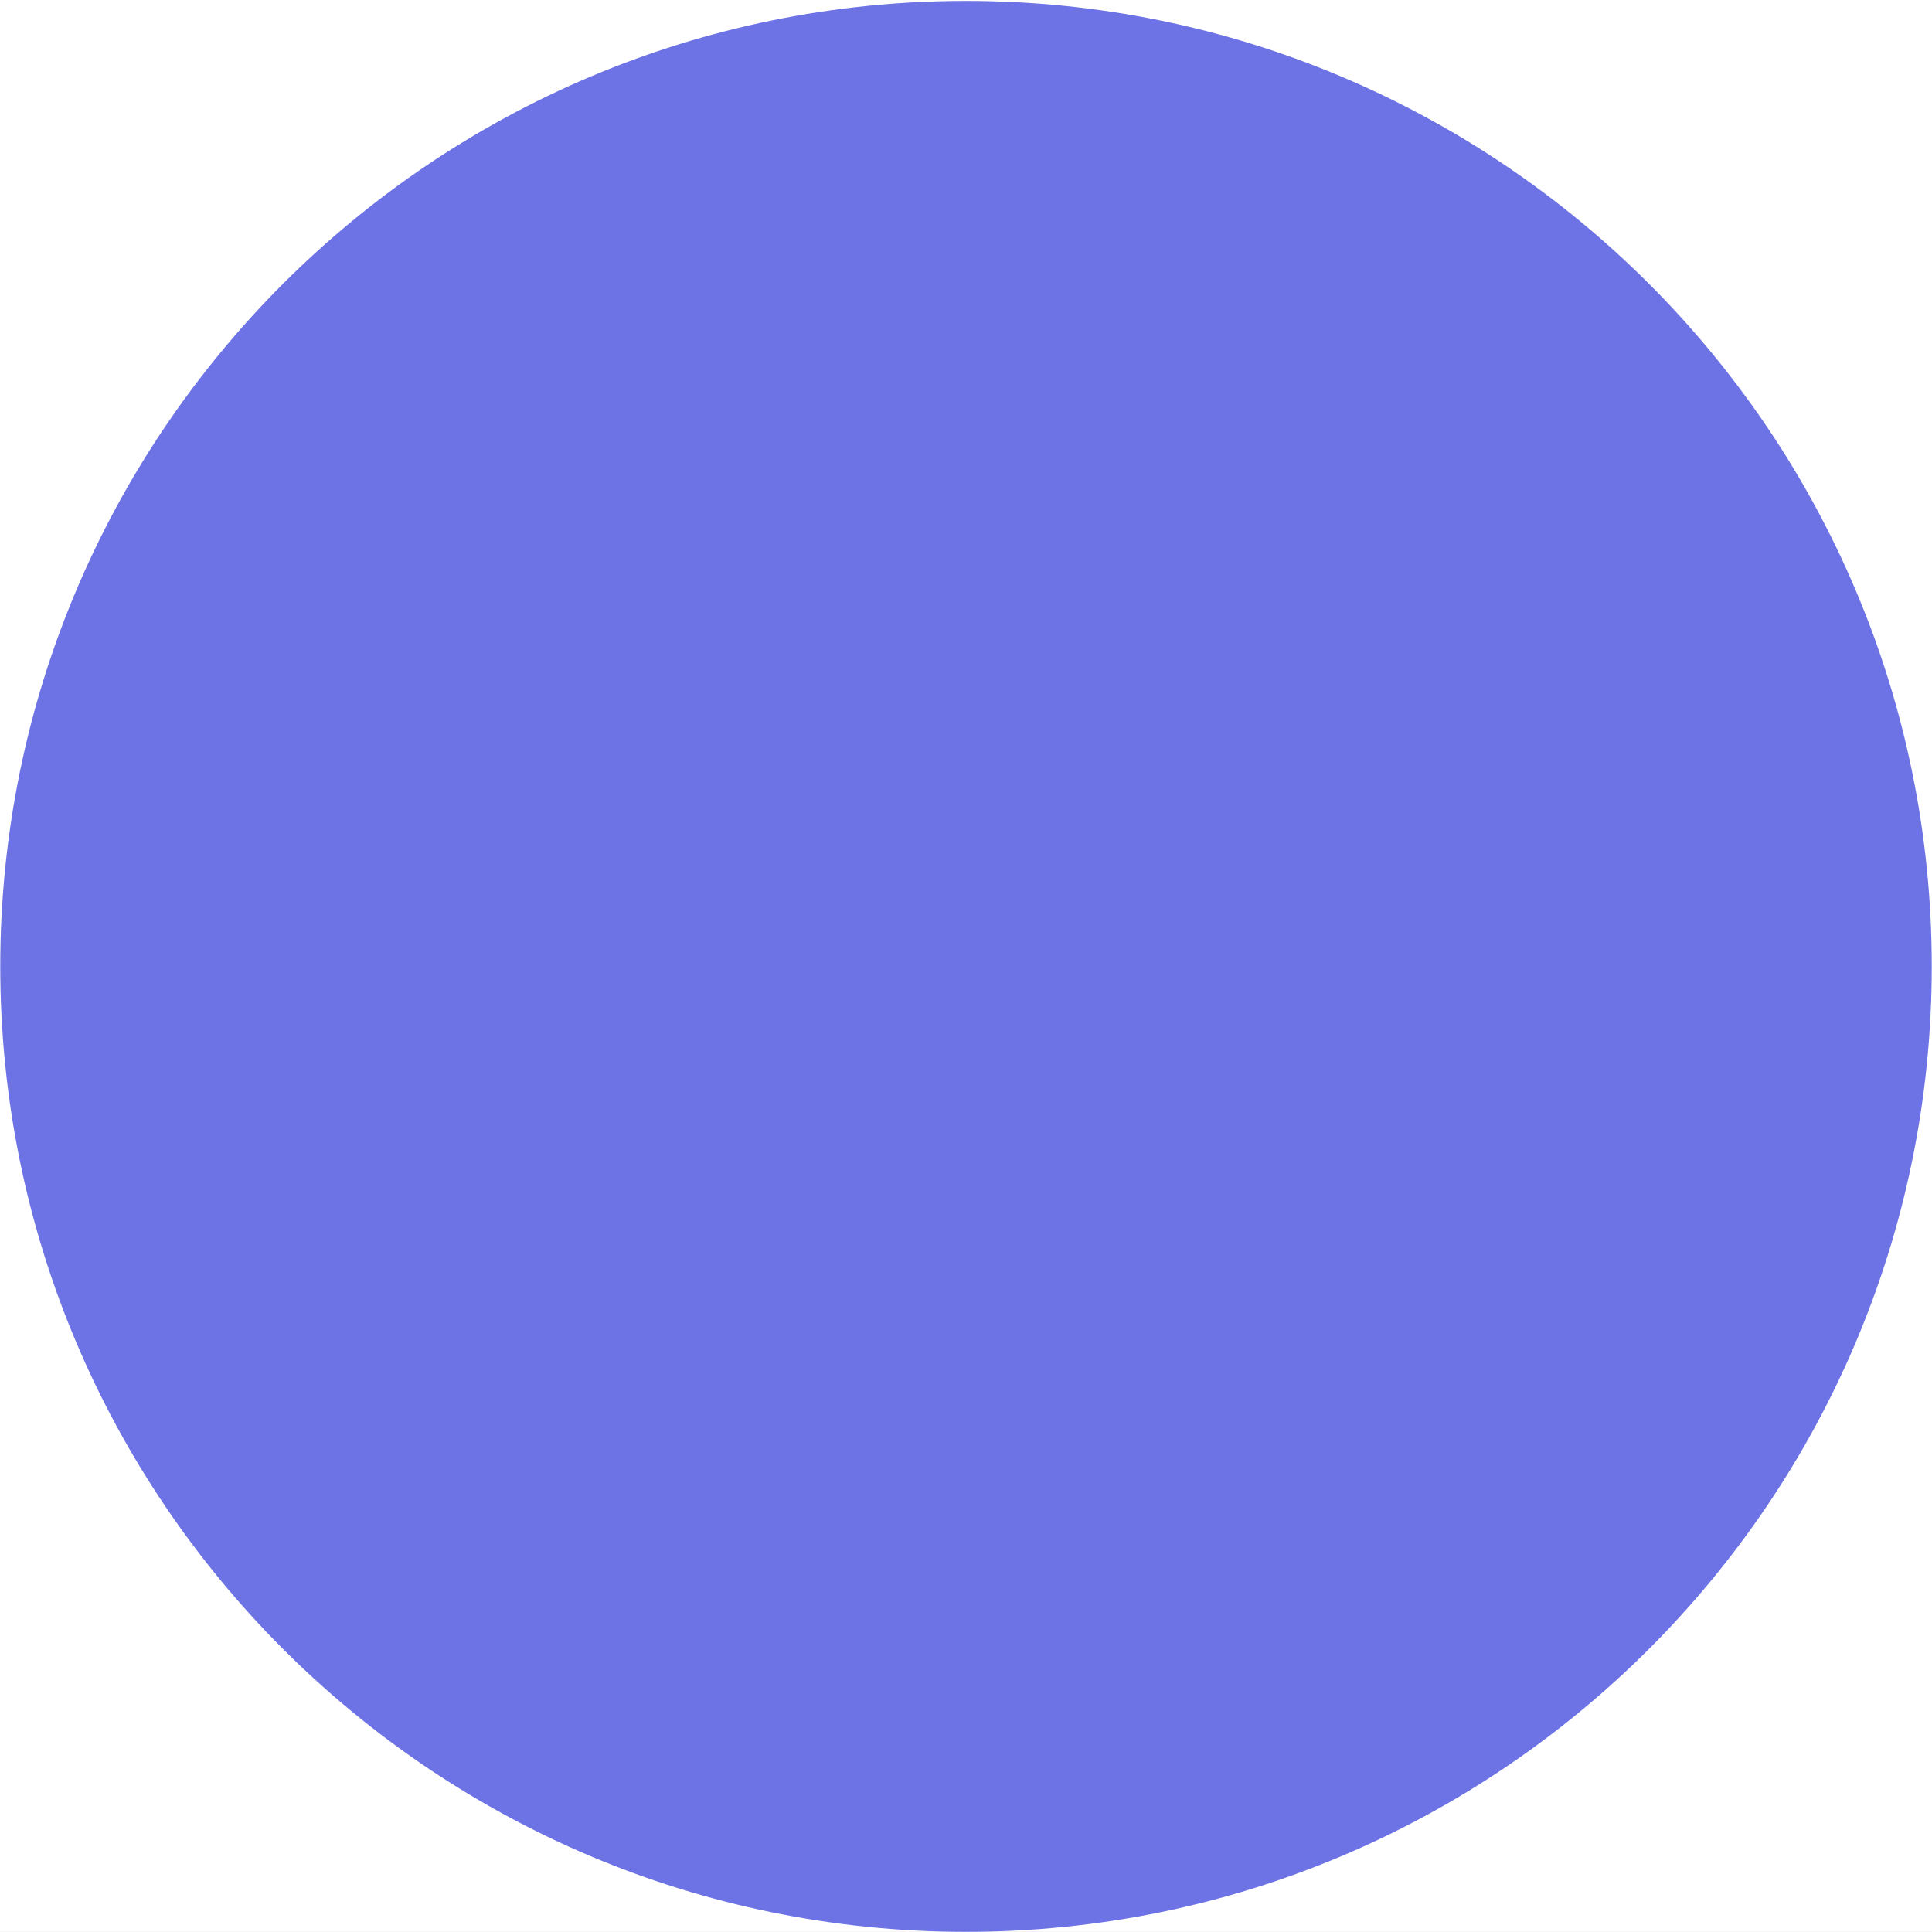
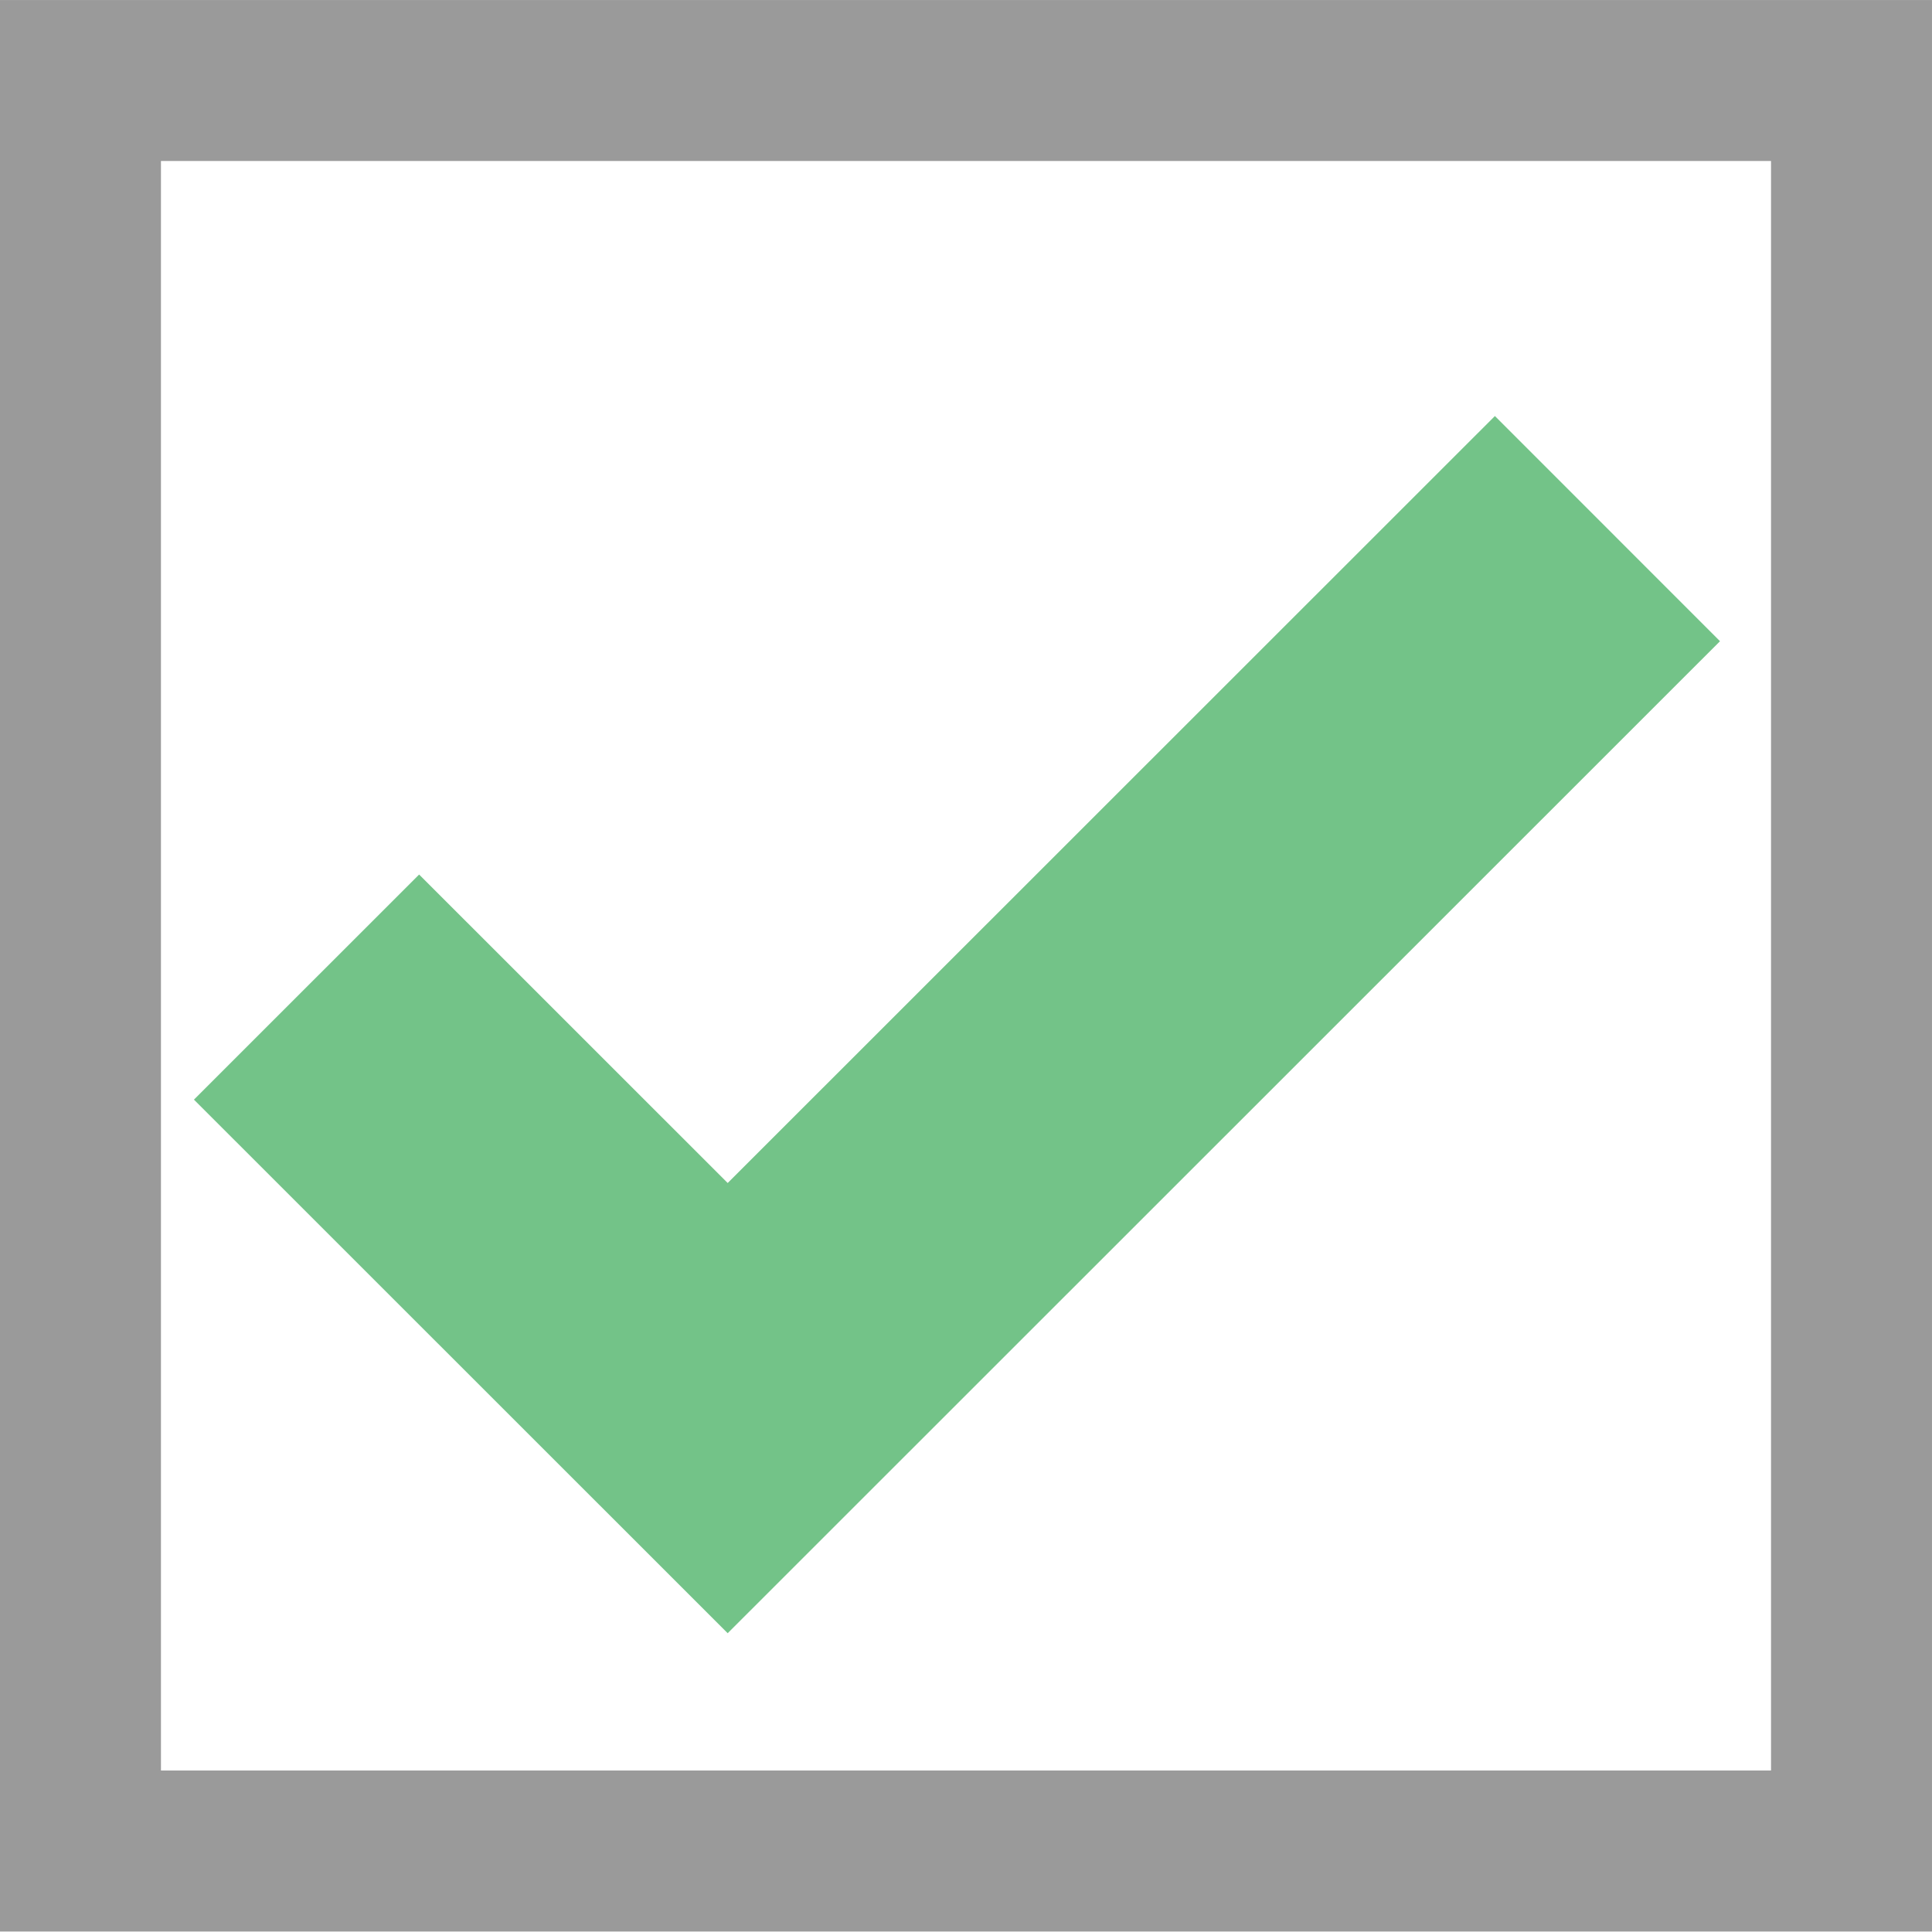
<svg xmlns="http://www.w3.org/2000/svg" width="24.006" height="23.999" id="svg3833" version="1.1">
  <defs id="defs3835" />
  <g id="layer1" transform="translate(-3.332142,-3.078609)">
    <rect style="color:#000000;fill:#ffffff;fill-opacity:1;fill-rule:nonzero;stroke:none;stroke-width:2;marker:none;visibility:visible;display:inline;overflow:visible;enable-background:accumulate" id="rect3848" width="24.006" height="23.999" x="3.332" y="3.079" />
-     <path style="color:#000000;fill:#6d73e5;stroke:#6d73e5;stroke-width:2.7;stroke-miterlimit:4;stroke-opacity:1;stroke-dasharray:none;marker:none;visibility:visible;display:inline;overflow:visible;enable-background:accumulate;fill-opacity:1" id="path3788-0" d="m 564.271,336.027 c 0,8.201 -6.648,14.849 -14.849,14.849 -8.201,0 -14.849,-6.648 -14.849,-14.849 0,-8.201 6.648,-14.849 14.849,-14.849 8.201,0 14.849,6.648 14.849,14.849 z" transform="matrix(0.7407786,0,0,0.7405597,-391.6649,-233.7617)" />
+     <rect style="color:#000000;fill:none;stroke:#9a9a9a;stroke-width:2;stroke-miterlimit:4;stroke-opacity:1;stroke-dasharray:none;marker:none;visibility:visible;display:inline;overflow:visible;enable-background:accumulate" id="rect3856-9" width="22.006" height="21.999" x="4.332" y="4.079" />
+     <path style="color:#000000;fill:#73c388;fill-opacity:1;stroke:none;stroke-width:2;marker:none;visibility:visible;display:inline;overflow:visible;enable-background:accumulate" d="m 21.907,8.248 -9.533,9.53 -3.834,-3.833 -2.798,2.797 3.834,3.833 2.798,2.797 12.33,-12.326 z" id="rect3894" />
  </g>
</svg>
